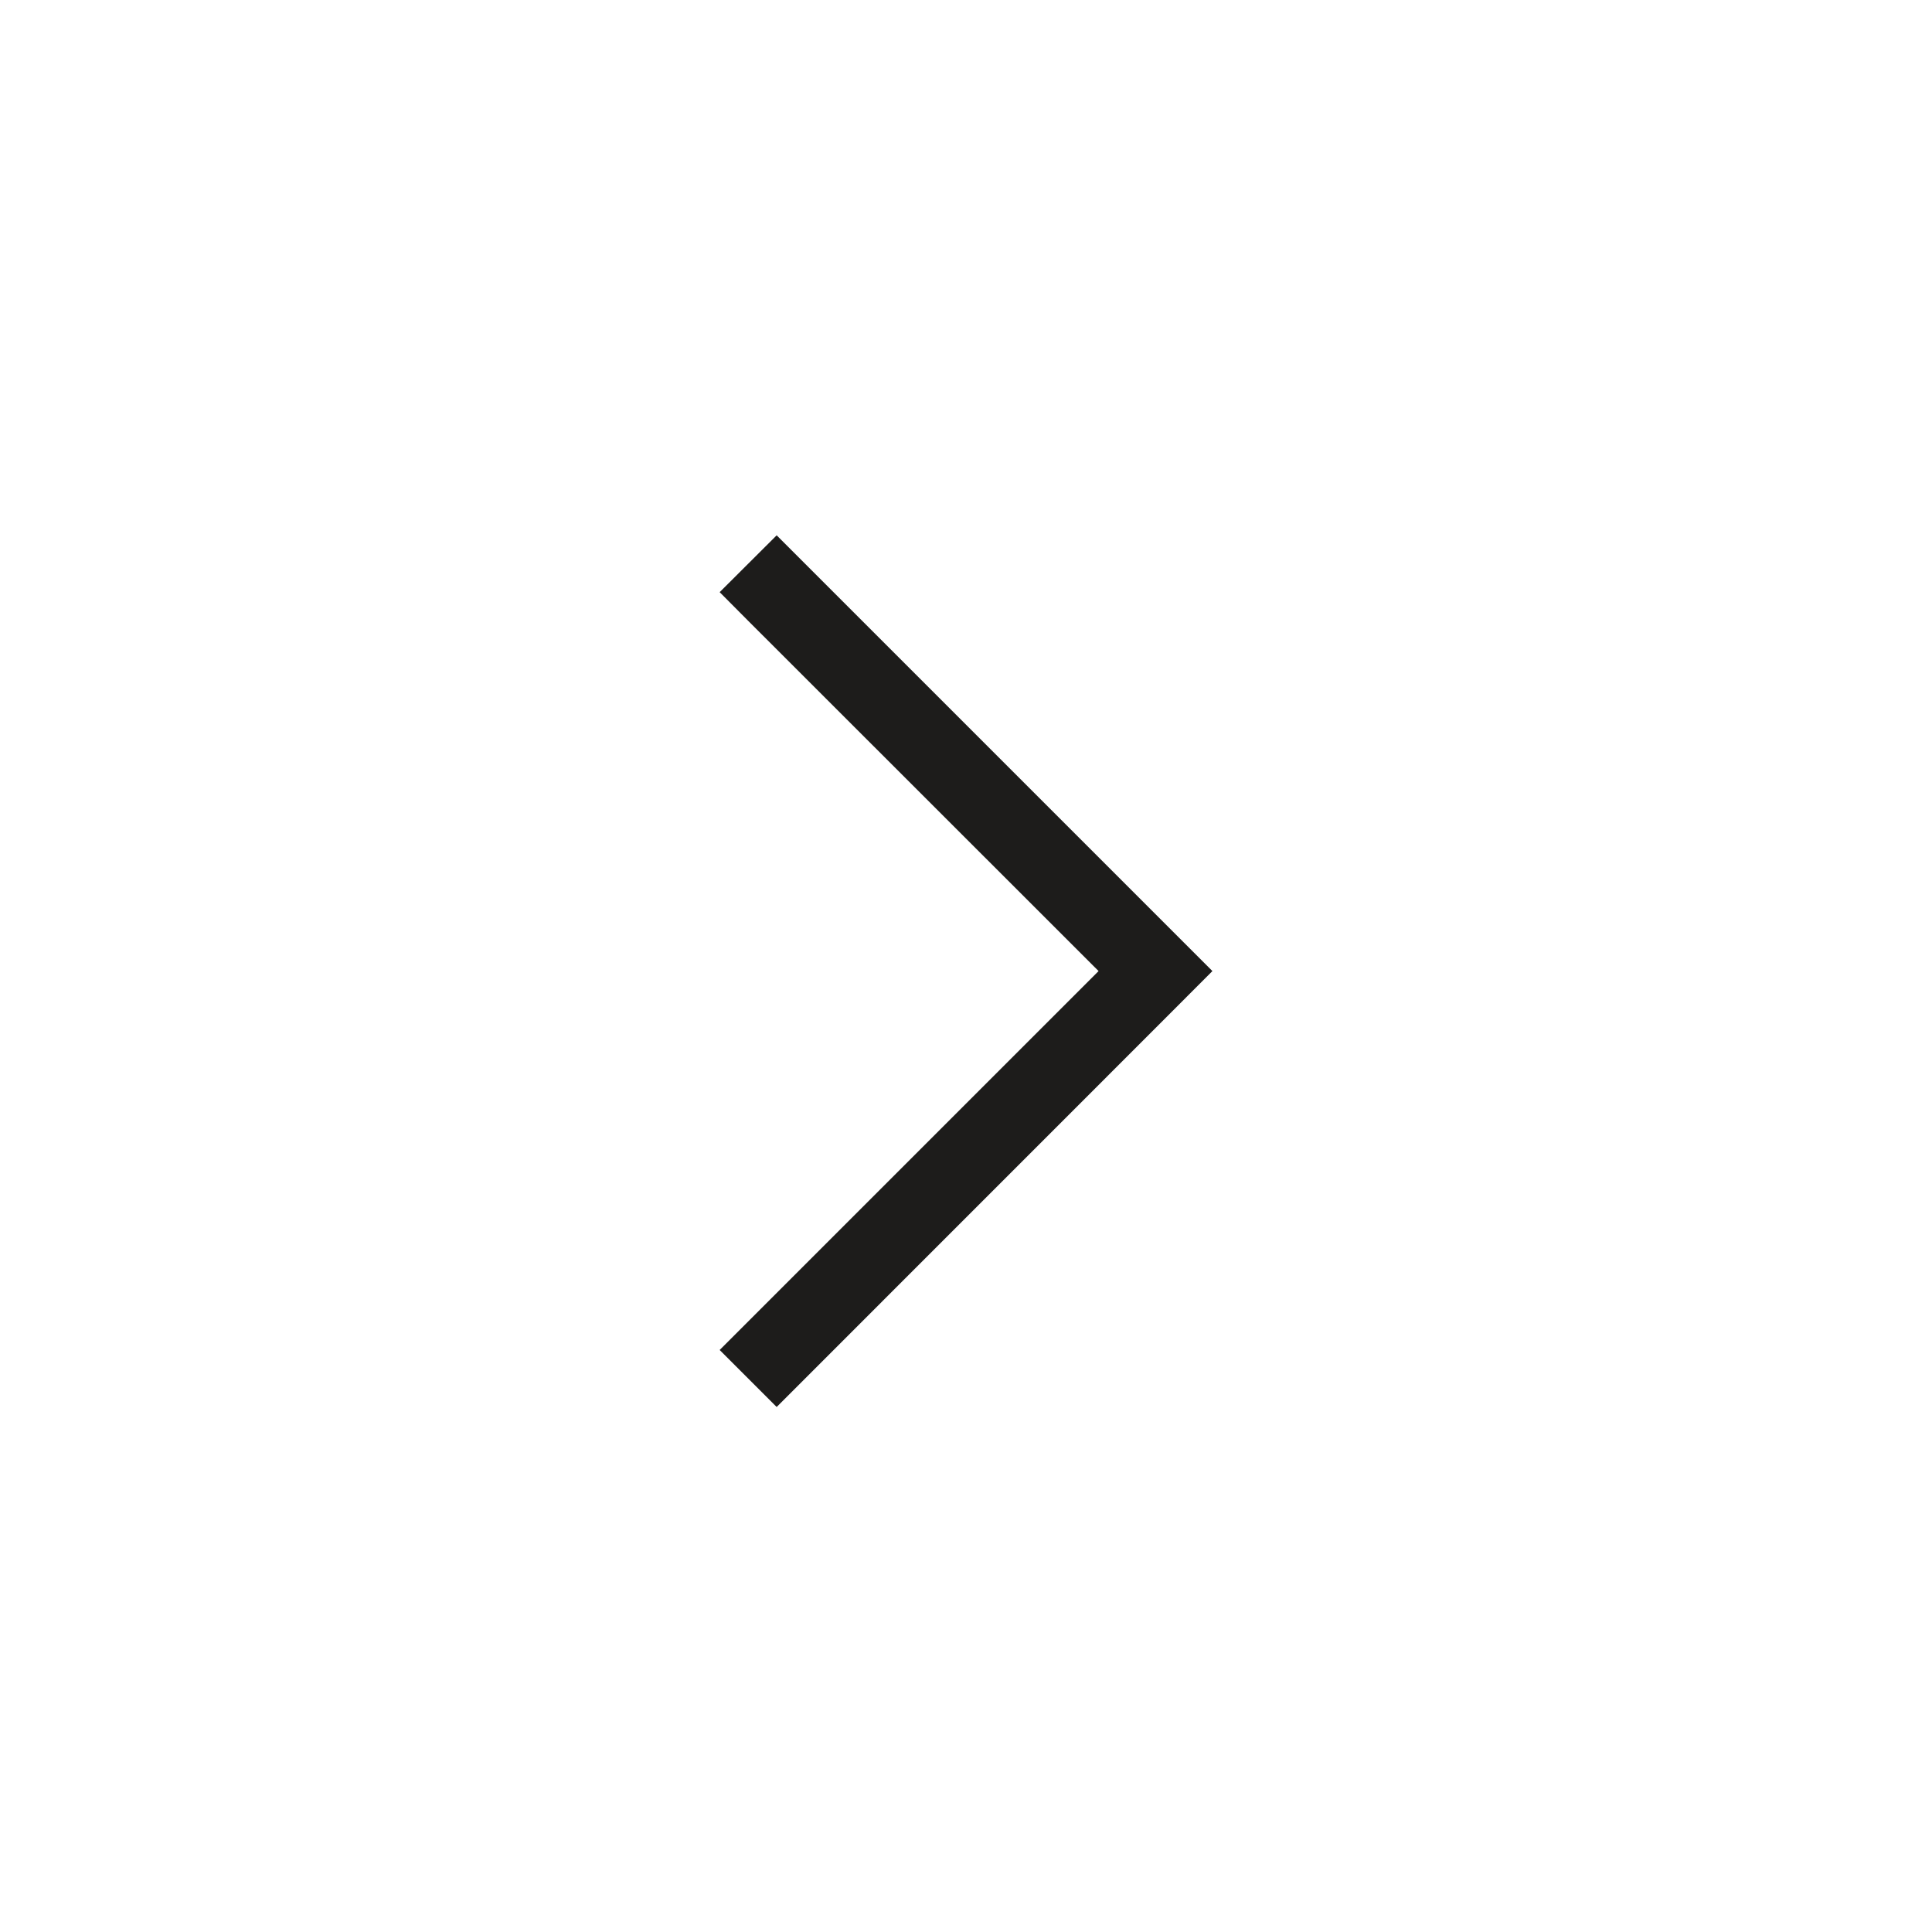
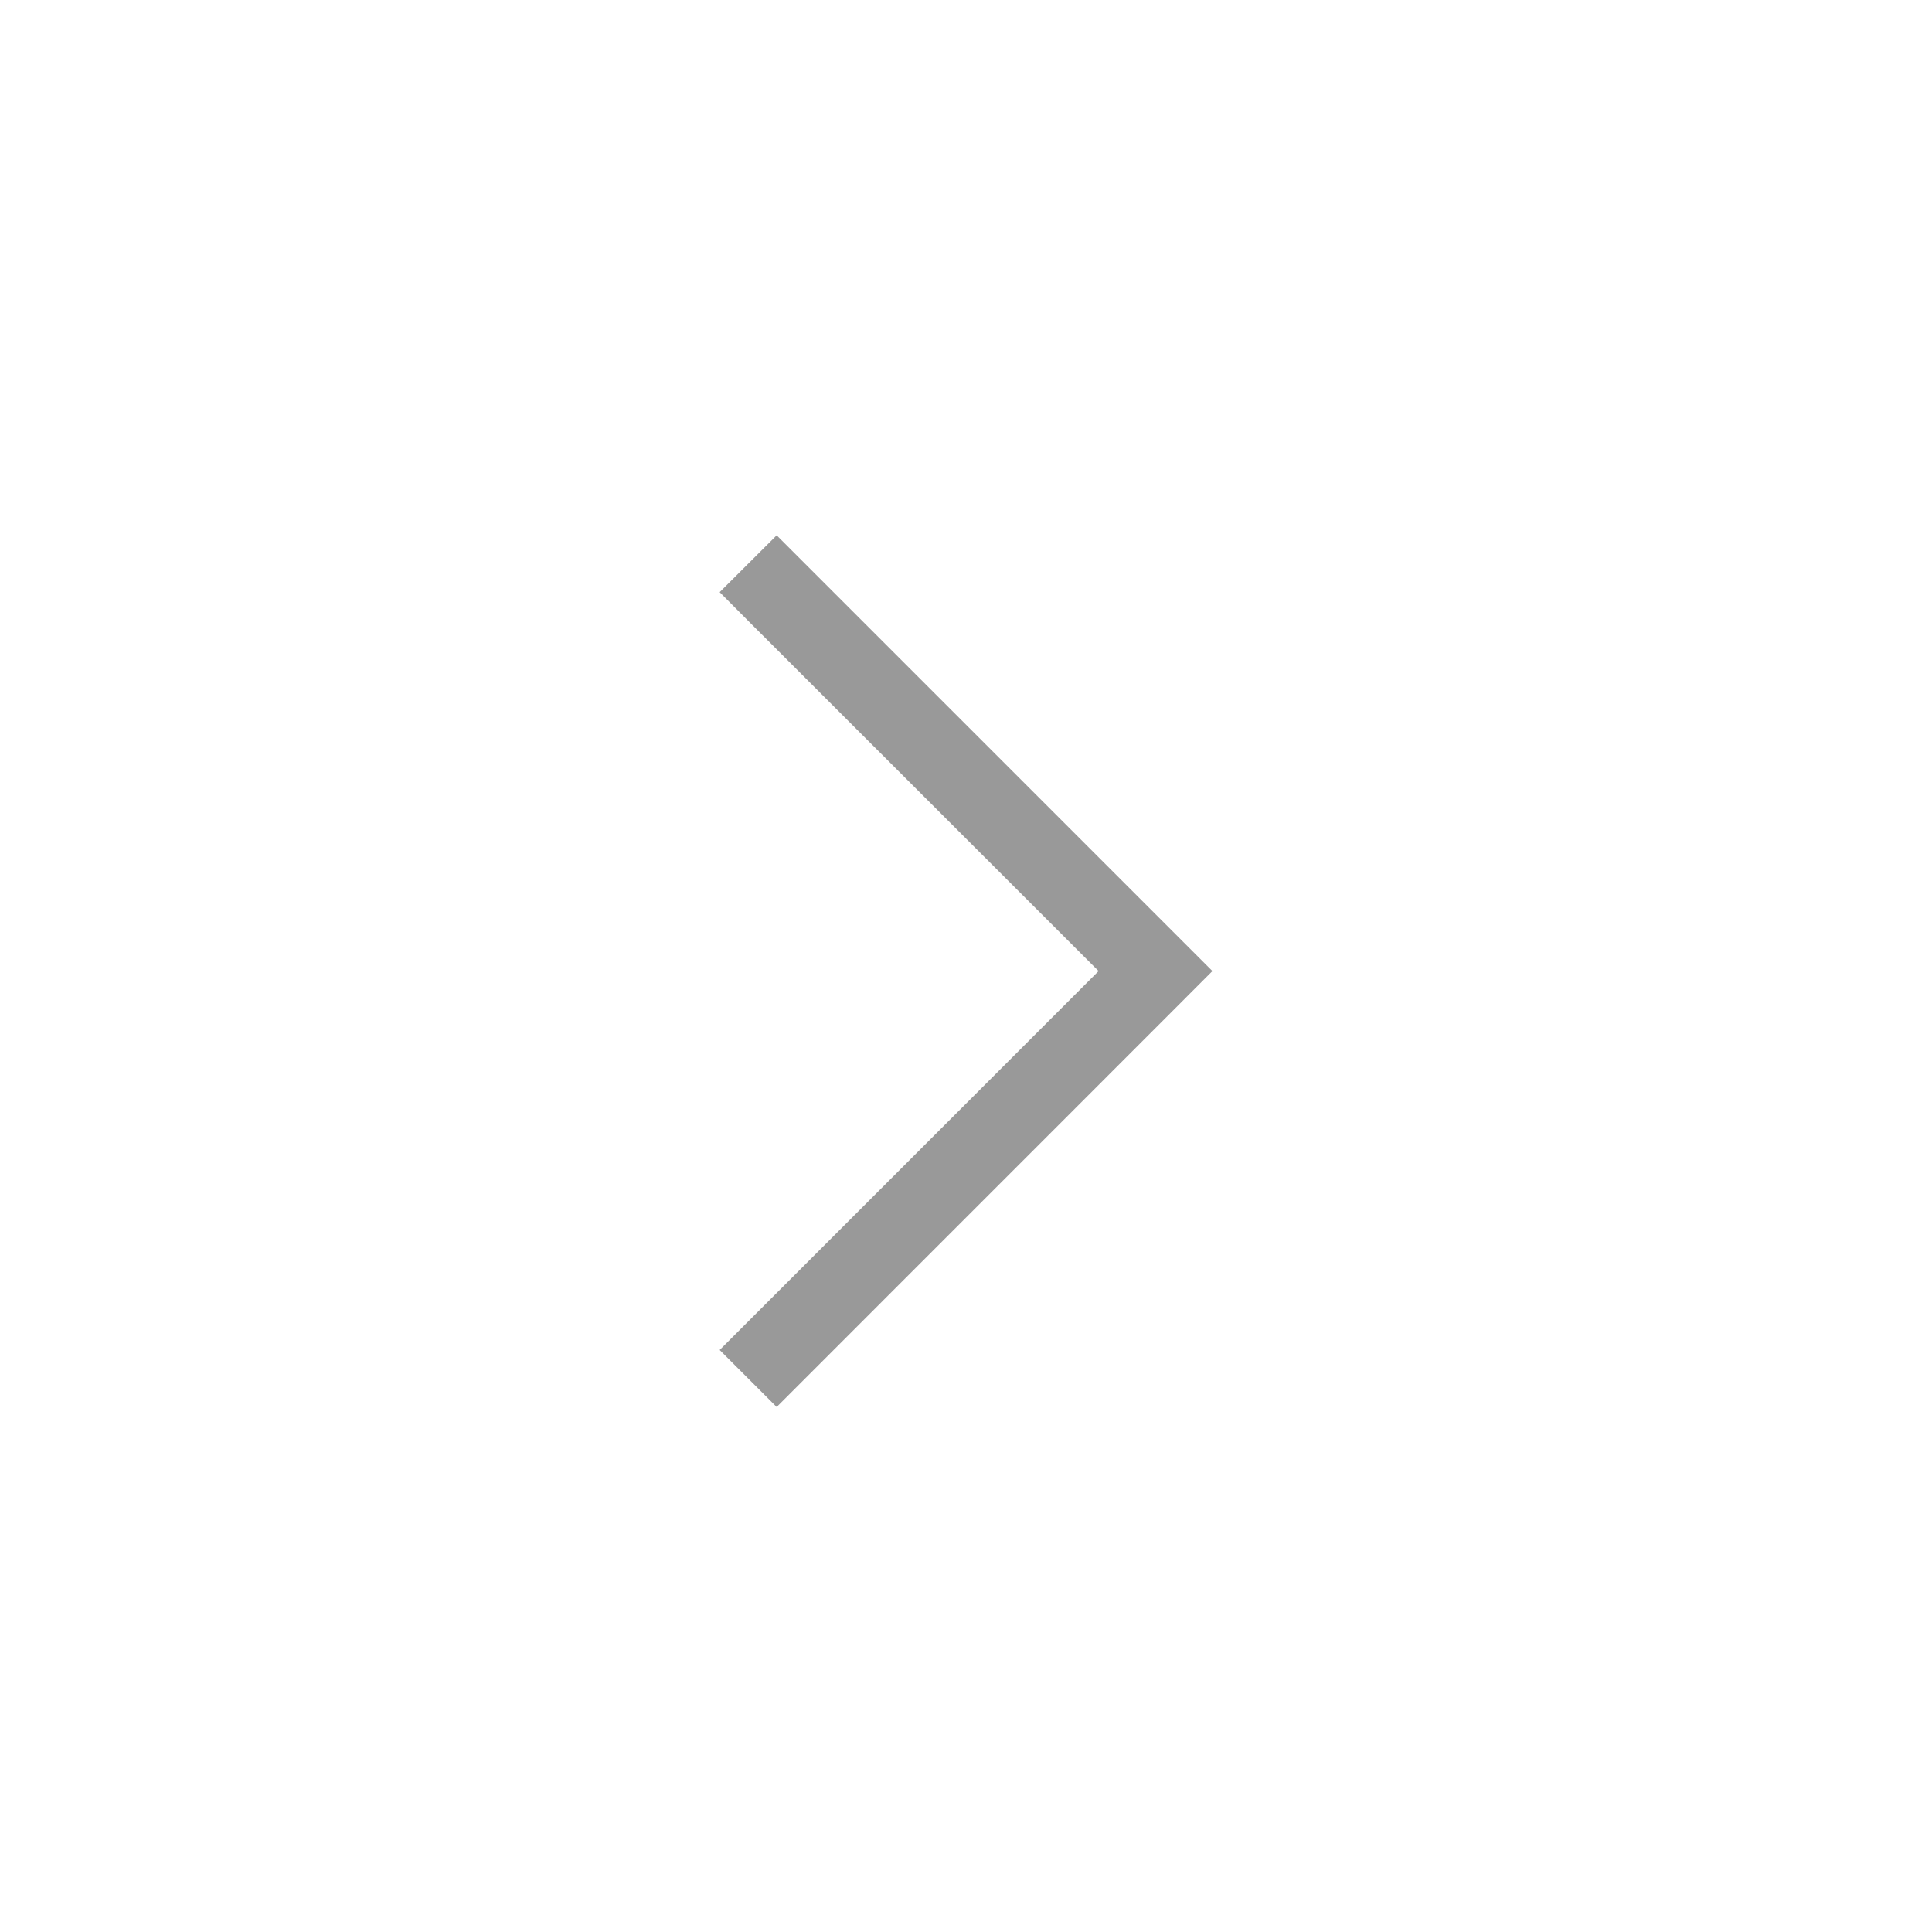
<svg xmlns="http://www.w3.org/2000/svg" width="24px" height="24px" viewBox="0 0 24 24" version="1.1">
  <defs />
  <g id="assets-svg-ready-1px" stroke="none" stroke-width="1" fill="none" fill-rule="evenodd">
-     <g id="arrow-right" fill="#1D1C1B">
+     <g id="arrow-right" fill="#999999">
      <polygon id="Page-1" points="9.648 6.65 8.94 7.356 9.293 7.711 13.647 12.063 9.293 16.417 8.94 16.77 9.648 17.478 10.001 17.125 14.4 12.725 15.061 12.063 14.708 11.71 10.001 7.003" />
    </g>
  </g>
</svg>
